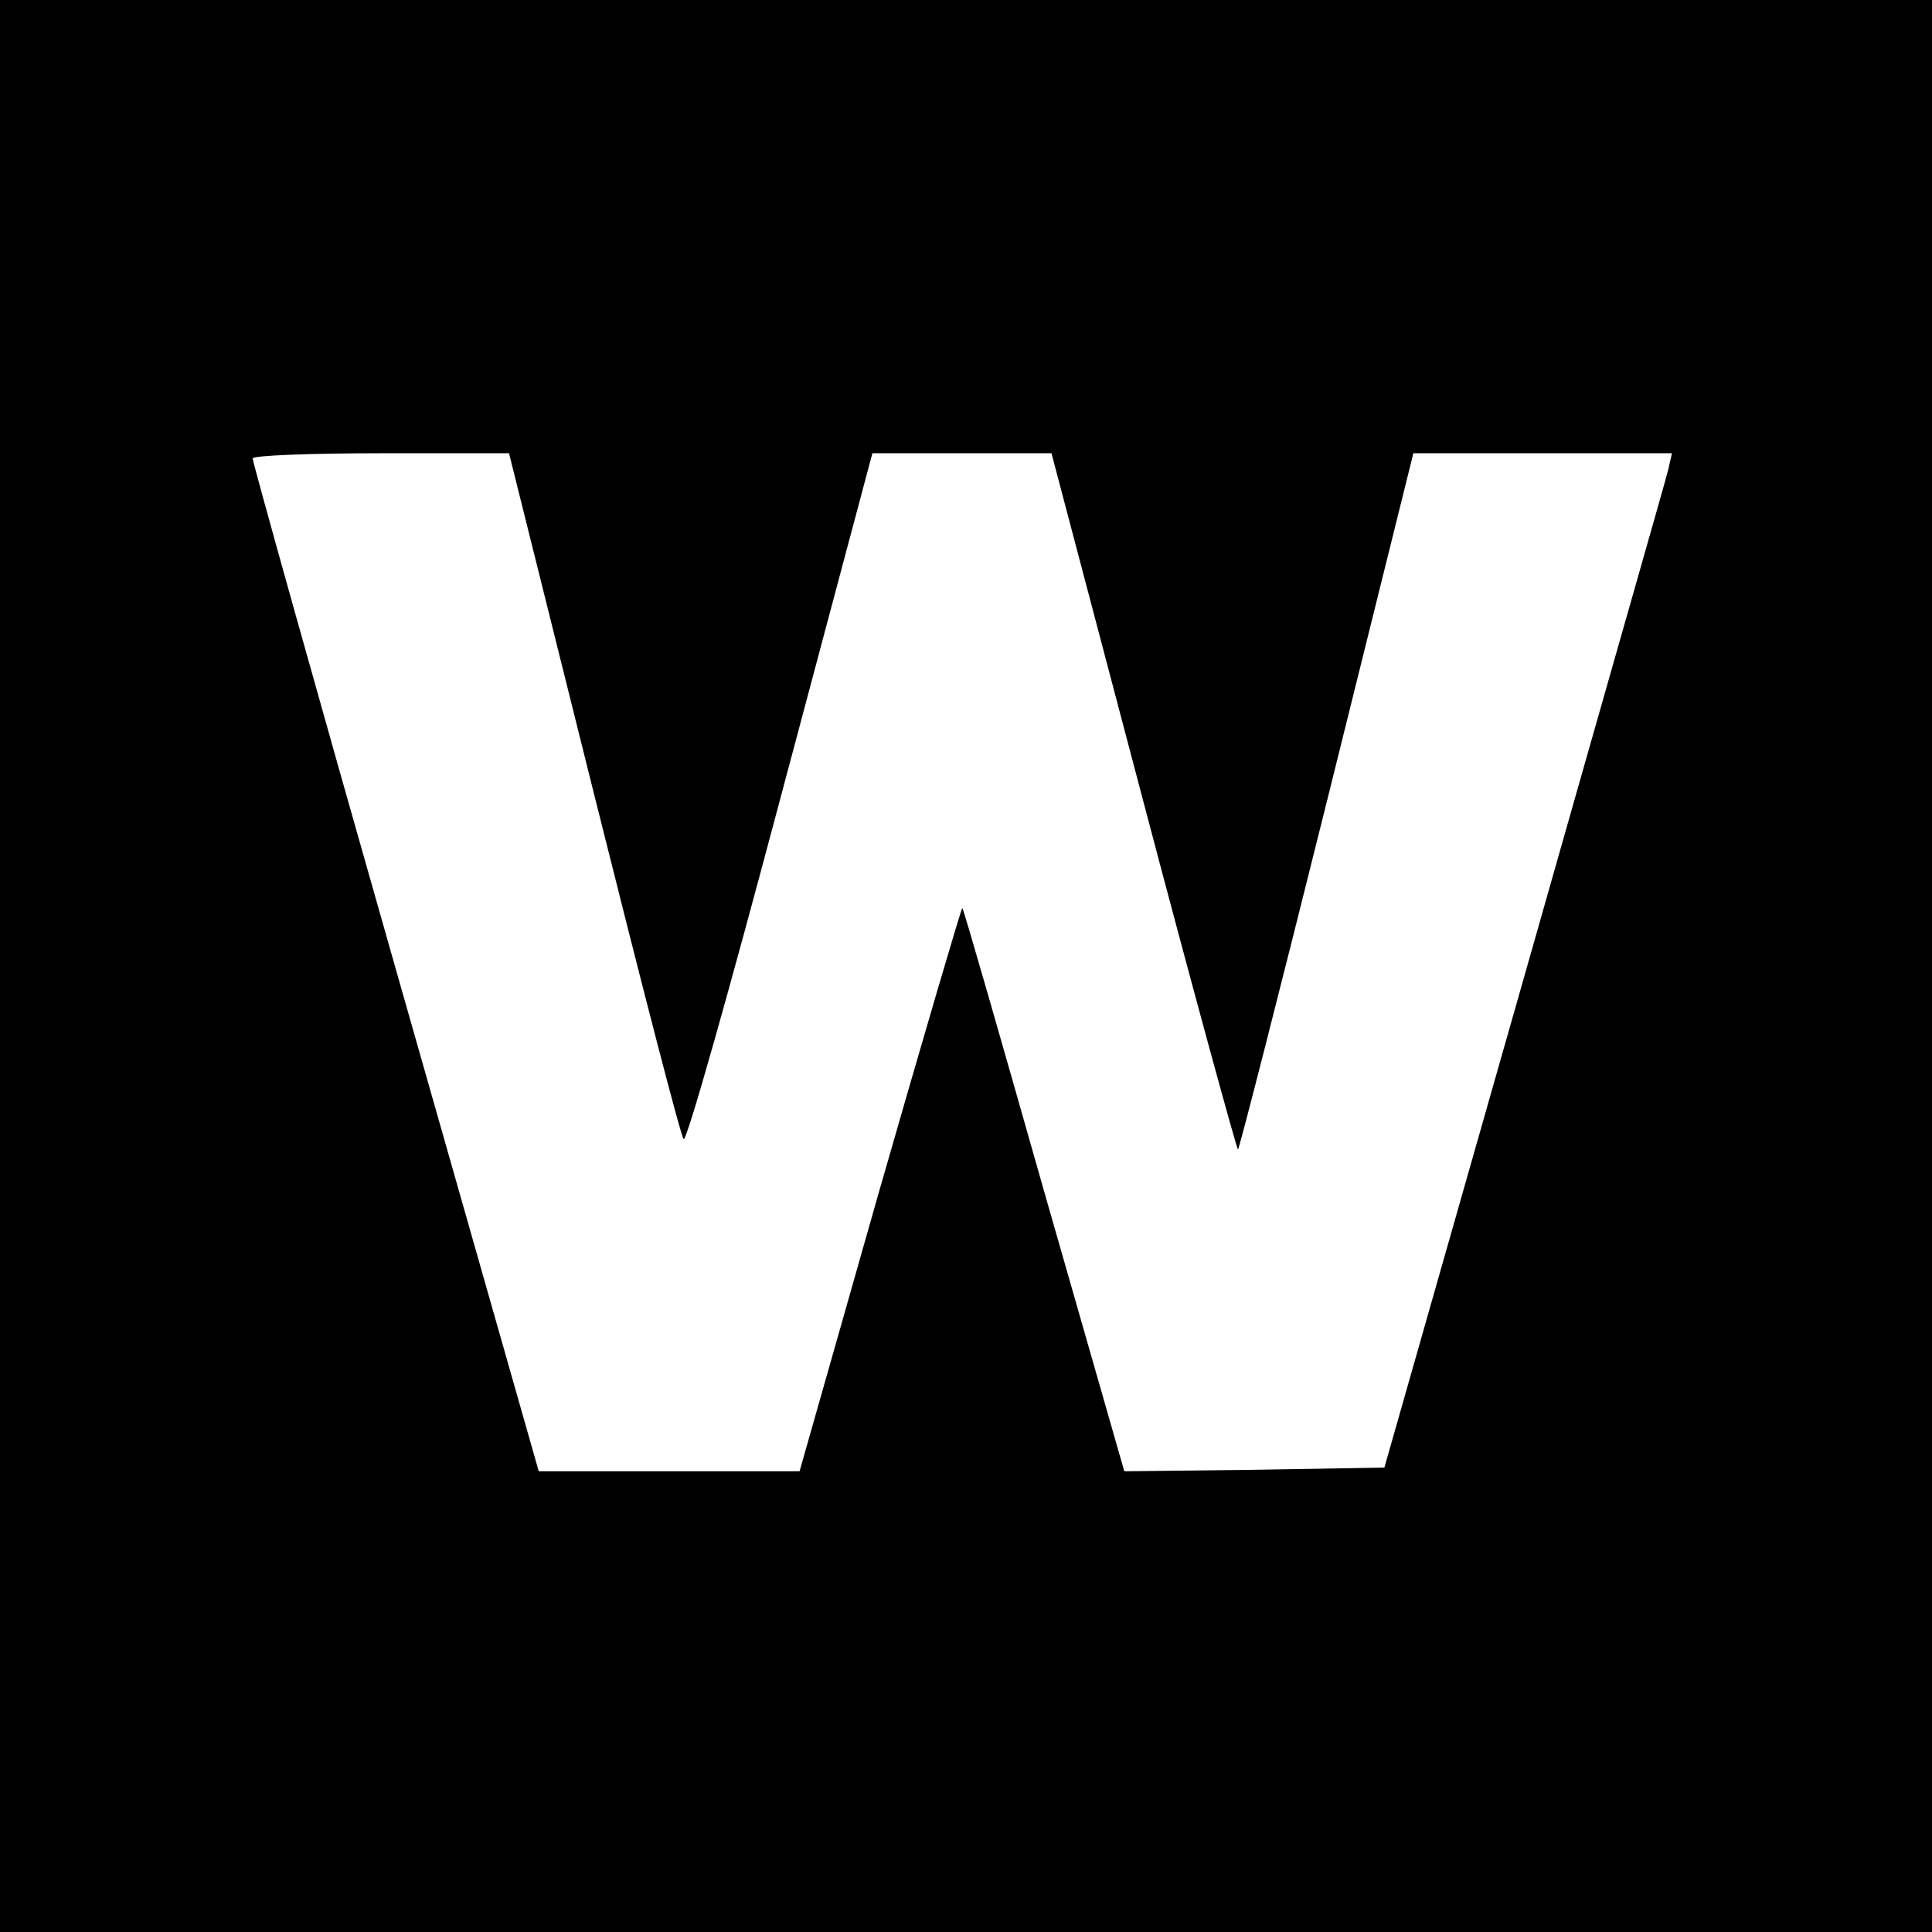
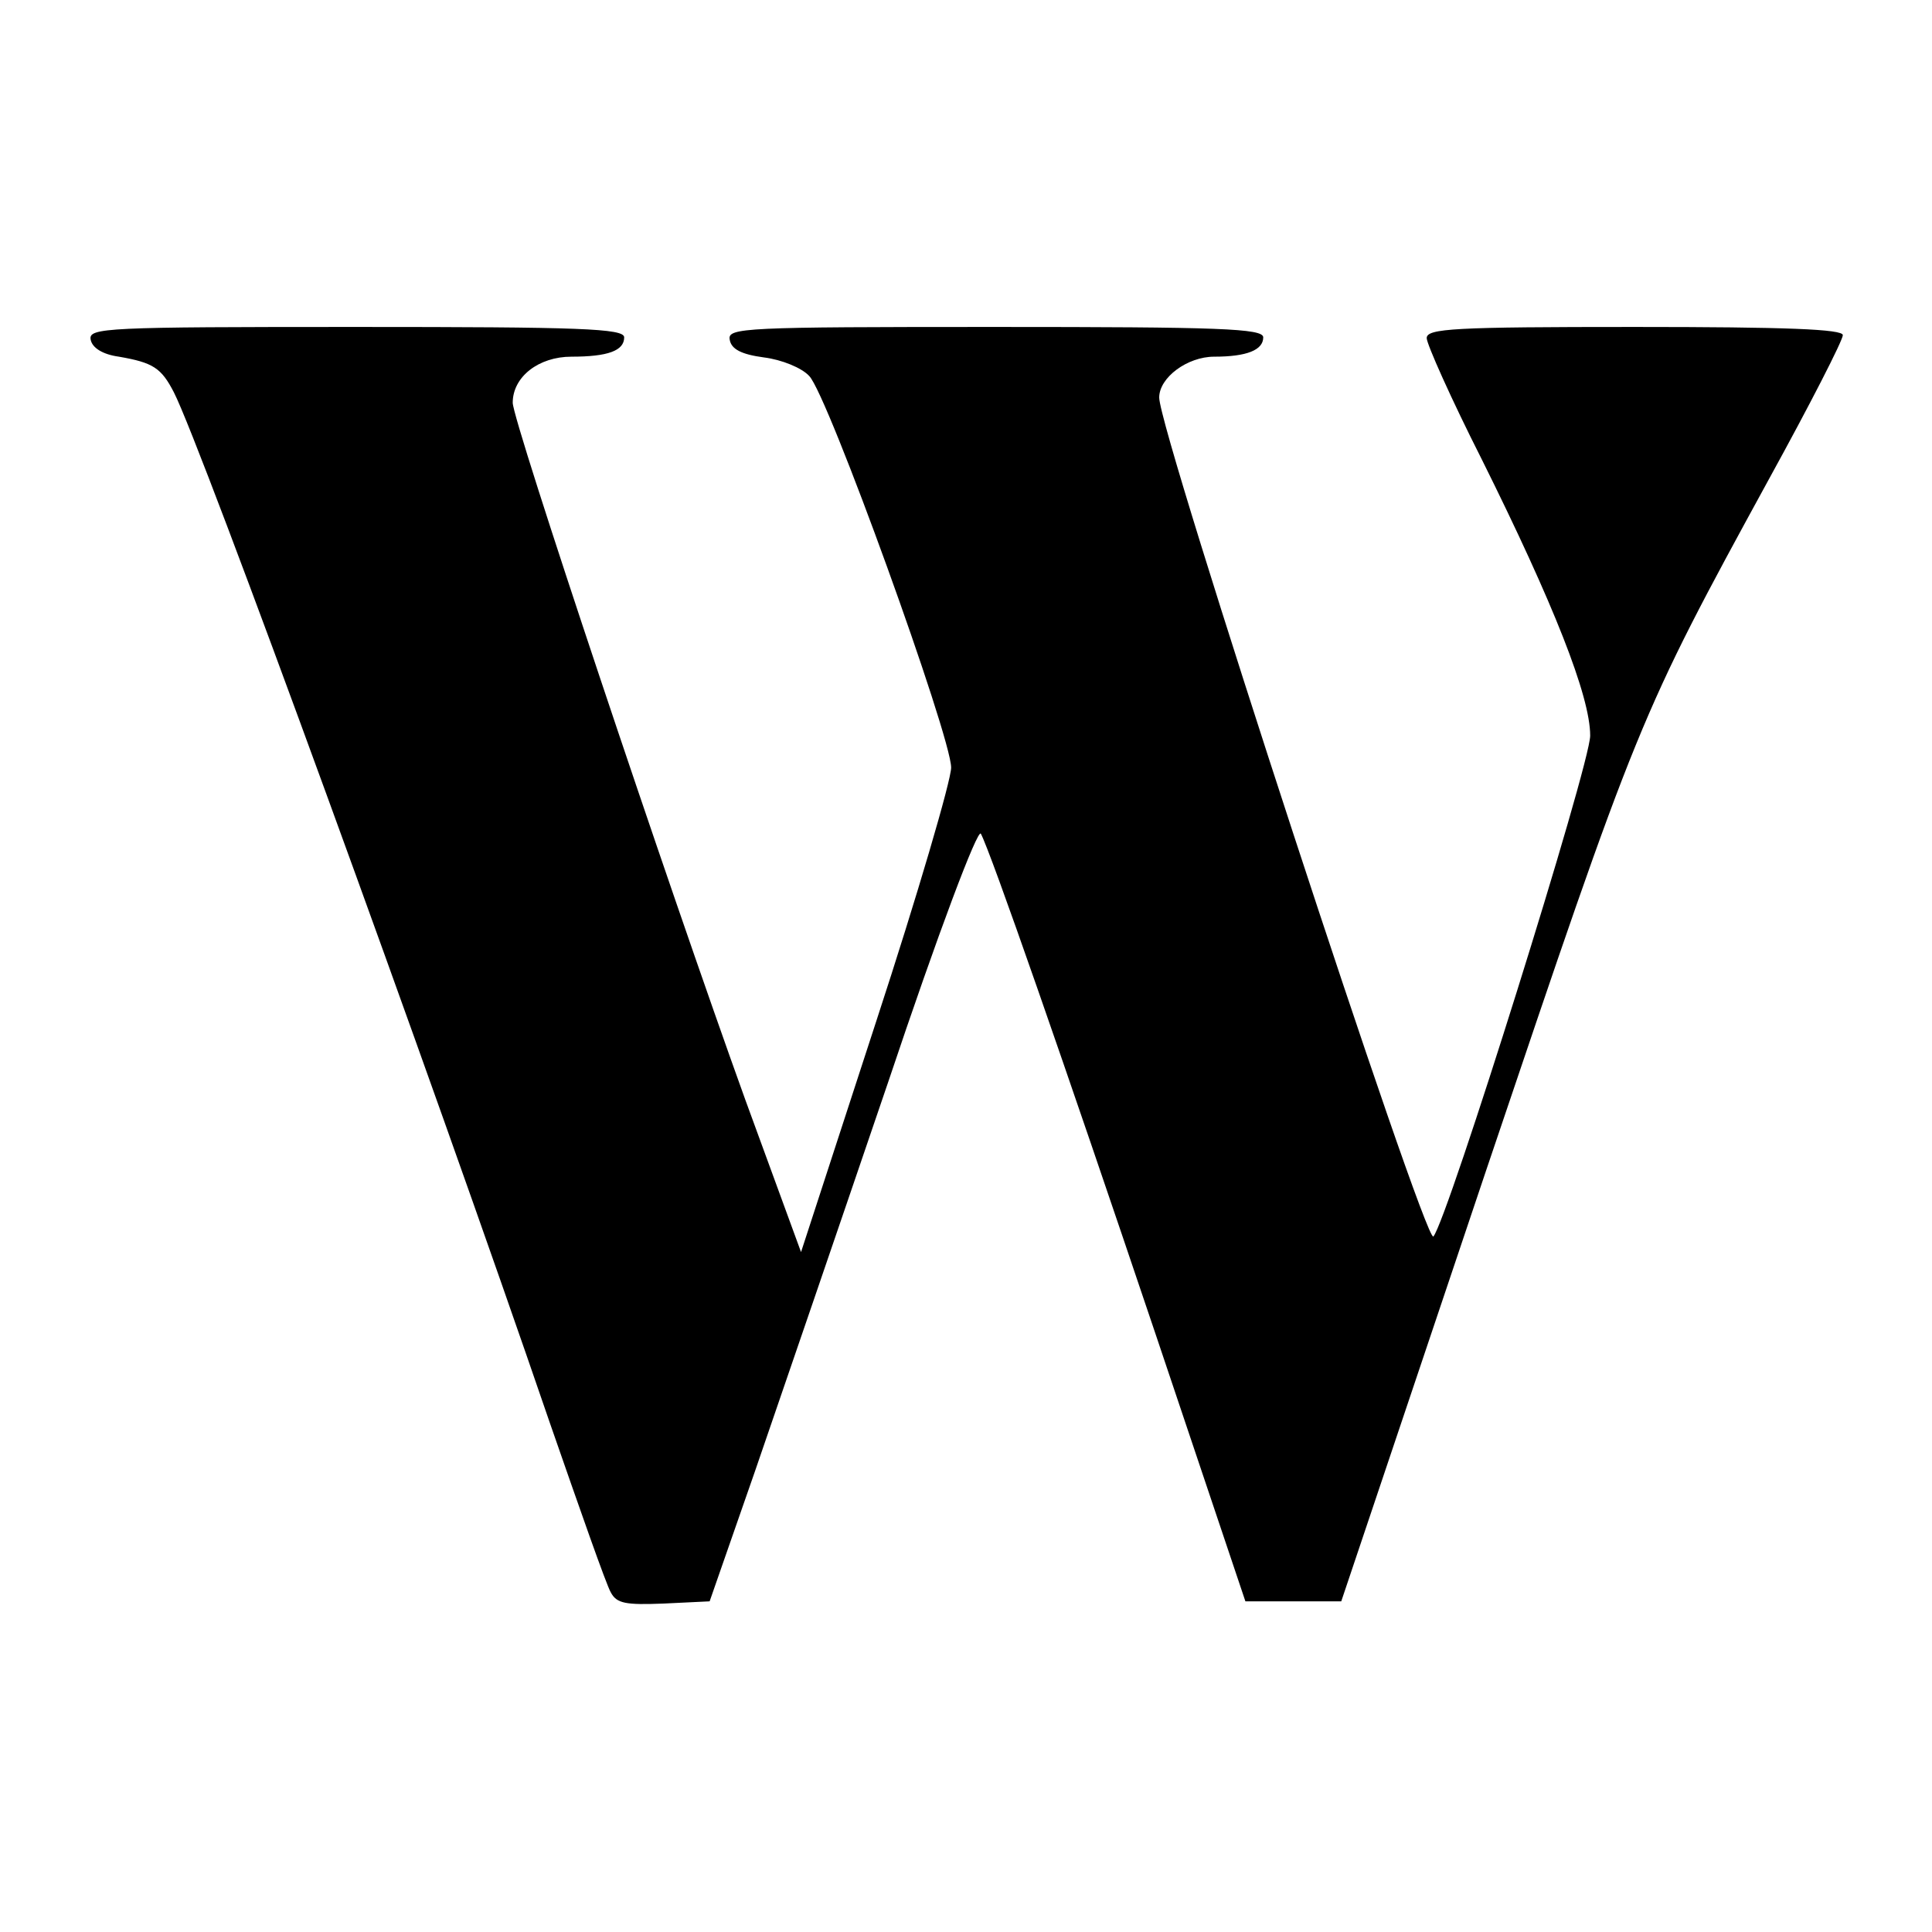
- <svg xmlns="http://www.w3.org/2000/svg" version="1.0" width="16pt" height="16pt" viewBox="0 0 16 16" preserveAspectRatio="xMidYMid meet">
-   <g transform="translate(0,16) scale(0.006154,-0.006154)" fill="#000000" stroke="none">
-     <path d="M0 1300 l0 -1300 1300 0 1300 0 0 1300 0 1300 -1300 0 -1300 0 0 -1300z m799 233 c63 -252 117 -462 121 -466 4 -4 62 202 130 458 l124 465 120 0 121 0 124 -470 c68 -258 126 -469 127 -467 2 2 56 213 120 470 l116 467 174 0 174 0 -5 -22 c-3 -13 -91 -320 -194 -683 l-188 -660 -175 -3 -175 -2 -108 377 c-59 208 -108 379 -110 381 -1 1 -51 -169 -111 -378 l-108 -380 -176 0 -175 0 -193 678 c-106 372 -192 680 -192 685 0 4 78 7 173 7 l172 0 114 -457z" />
+ <svg xmlns="http://www.w3.org/2000/svg" version="1.0" width="260pt" height="260pt" viewBox="0 0 260 260" preserveAspectRatio="xMidYMid meet">
+   <g transform="translate(0,260) scale(0.1,-0.1)" fill="#000000" stroke="none">
+     <path d="M122 2143 c2 -11 16 -20 38 -23 46 -8 57 -15 74 -48 37 -72 344 -914 506 -1387 40 -115 76 -218 82 -228 8 -15 20 -17 71 -15 l62 3 61 175 c33 96 114 332 179 523 68 203 121 343 125 335 13 -24 112 -308 235 -673 l121 -360 64 0 65 0 195 580 c205 607 205 609 381 931 55 100 99 186 99 193 0 8 -76 11 -280 11 -243 0 -280 -2 -280 -15 0 -8 33 -82 74 -163 97 -195 146 -319 146 -372 0 -39 -192 -652 -211 -674 -11 -12 -369 1082 -369 1129 0 27 38 55 74 55 44 0 66 9 66 26 0 12 -59 14 -361 14 -338 0 -360 -1 -357 -17 2 -13 16 -20 46 -24 24 -3 51 -14 61 -25 25 -25 191 -485 191 -527 0 -17 -45 -171 -101 -342 l-101 -310 -75 205 c-105 291 -313 913 -313 938 0 35 35 62 79 62 49 0 71 8 71 26 0 12 -59 14 -361 14 -337 0 -360 -1 -357 -17z" />
  </g>
</svg>
